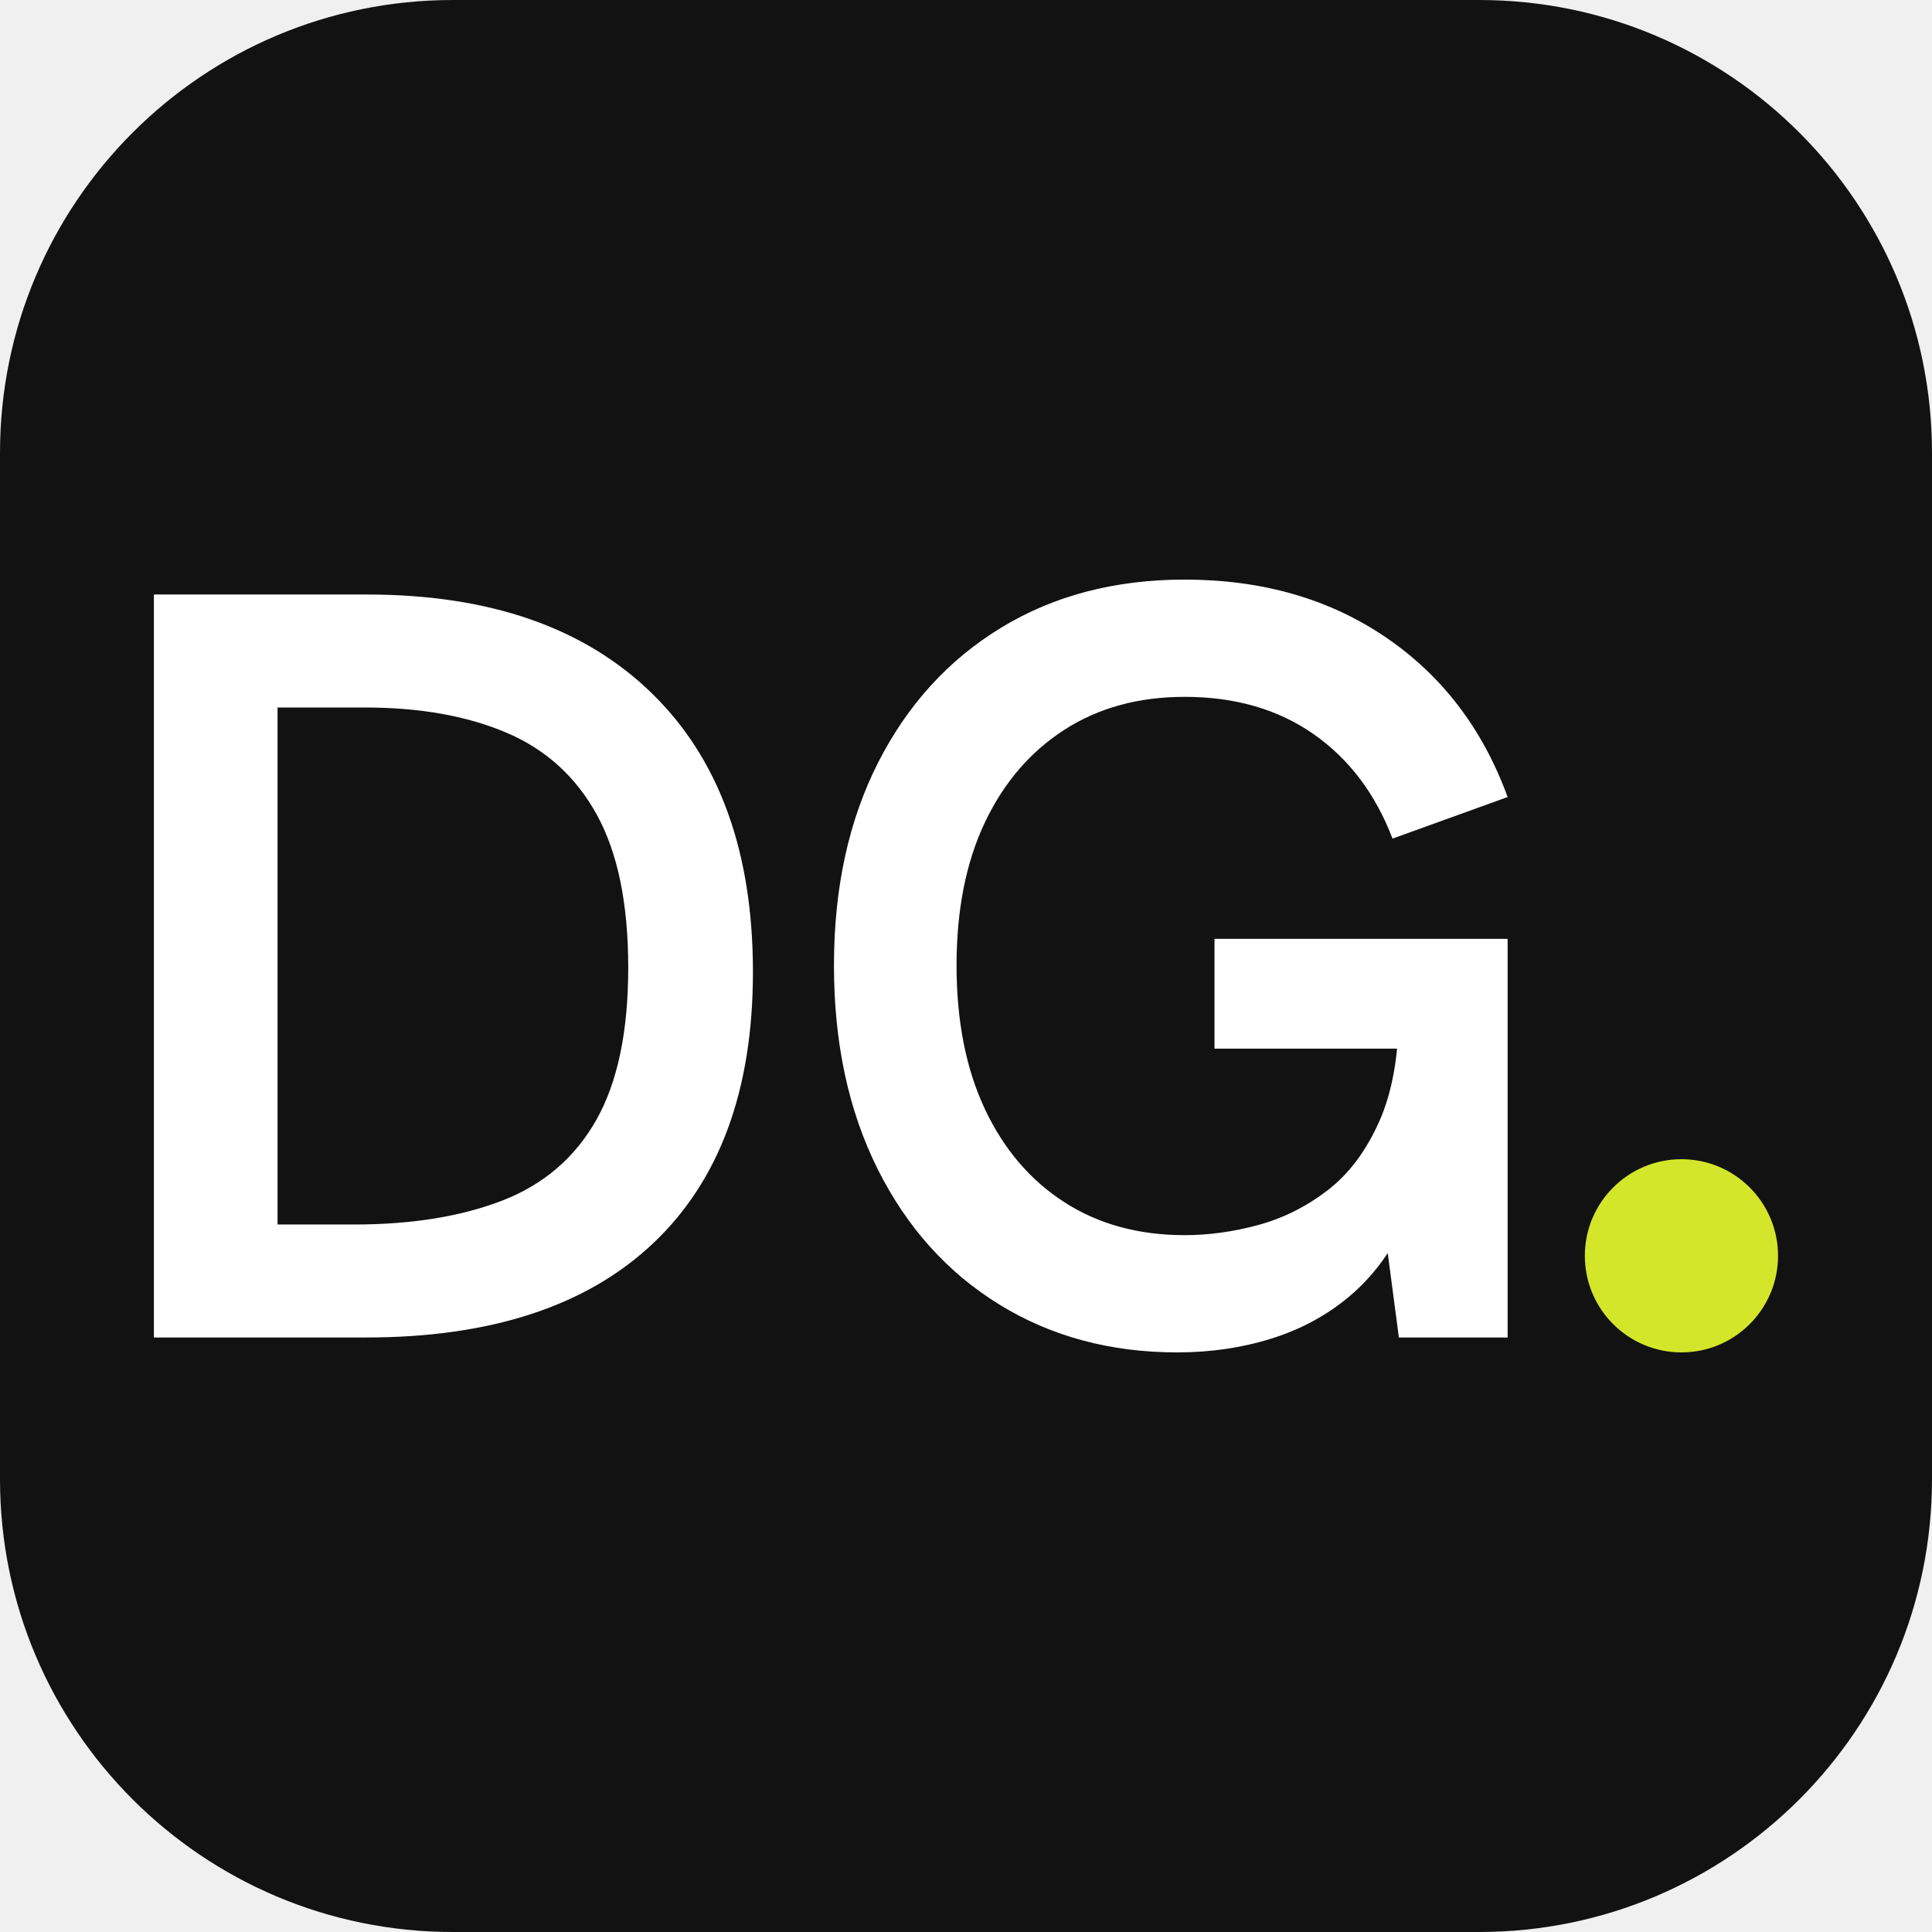
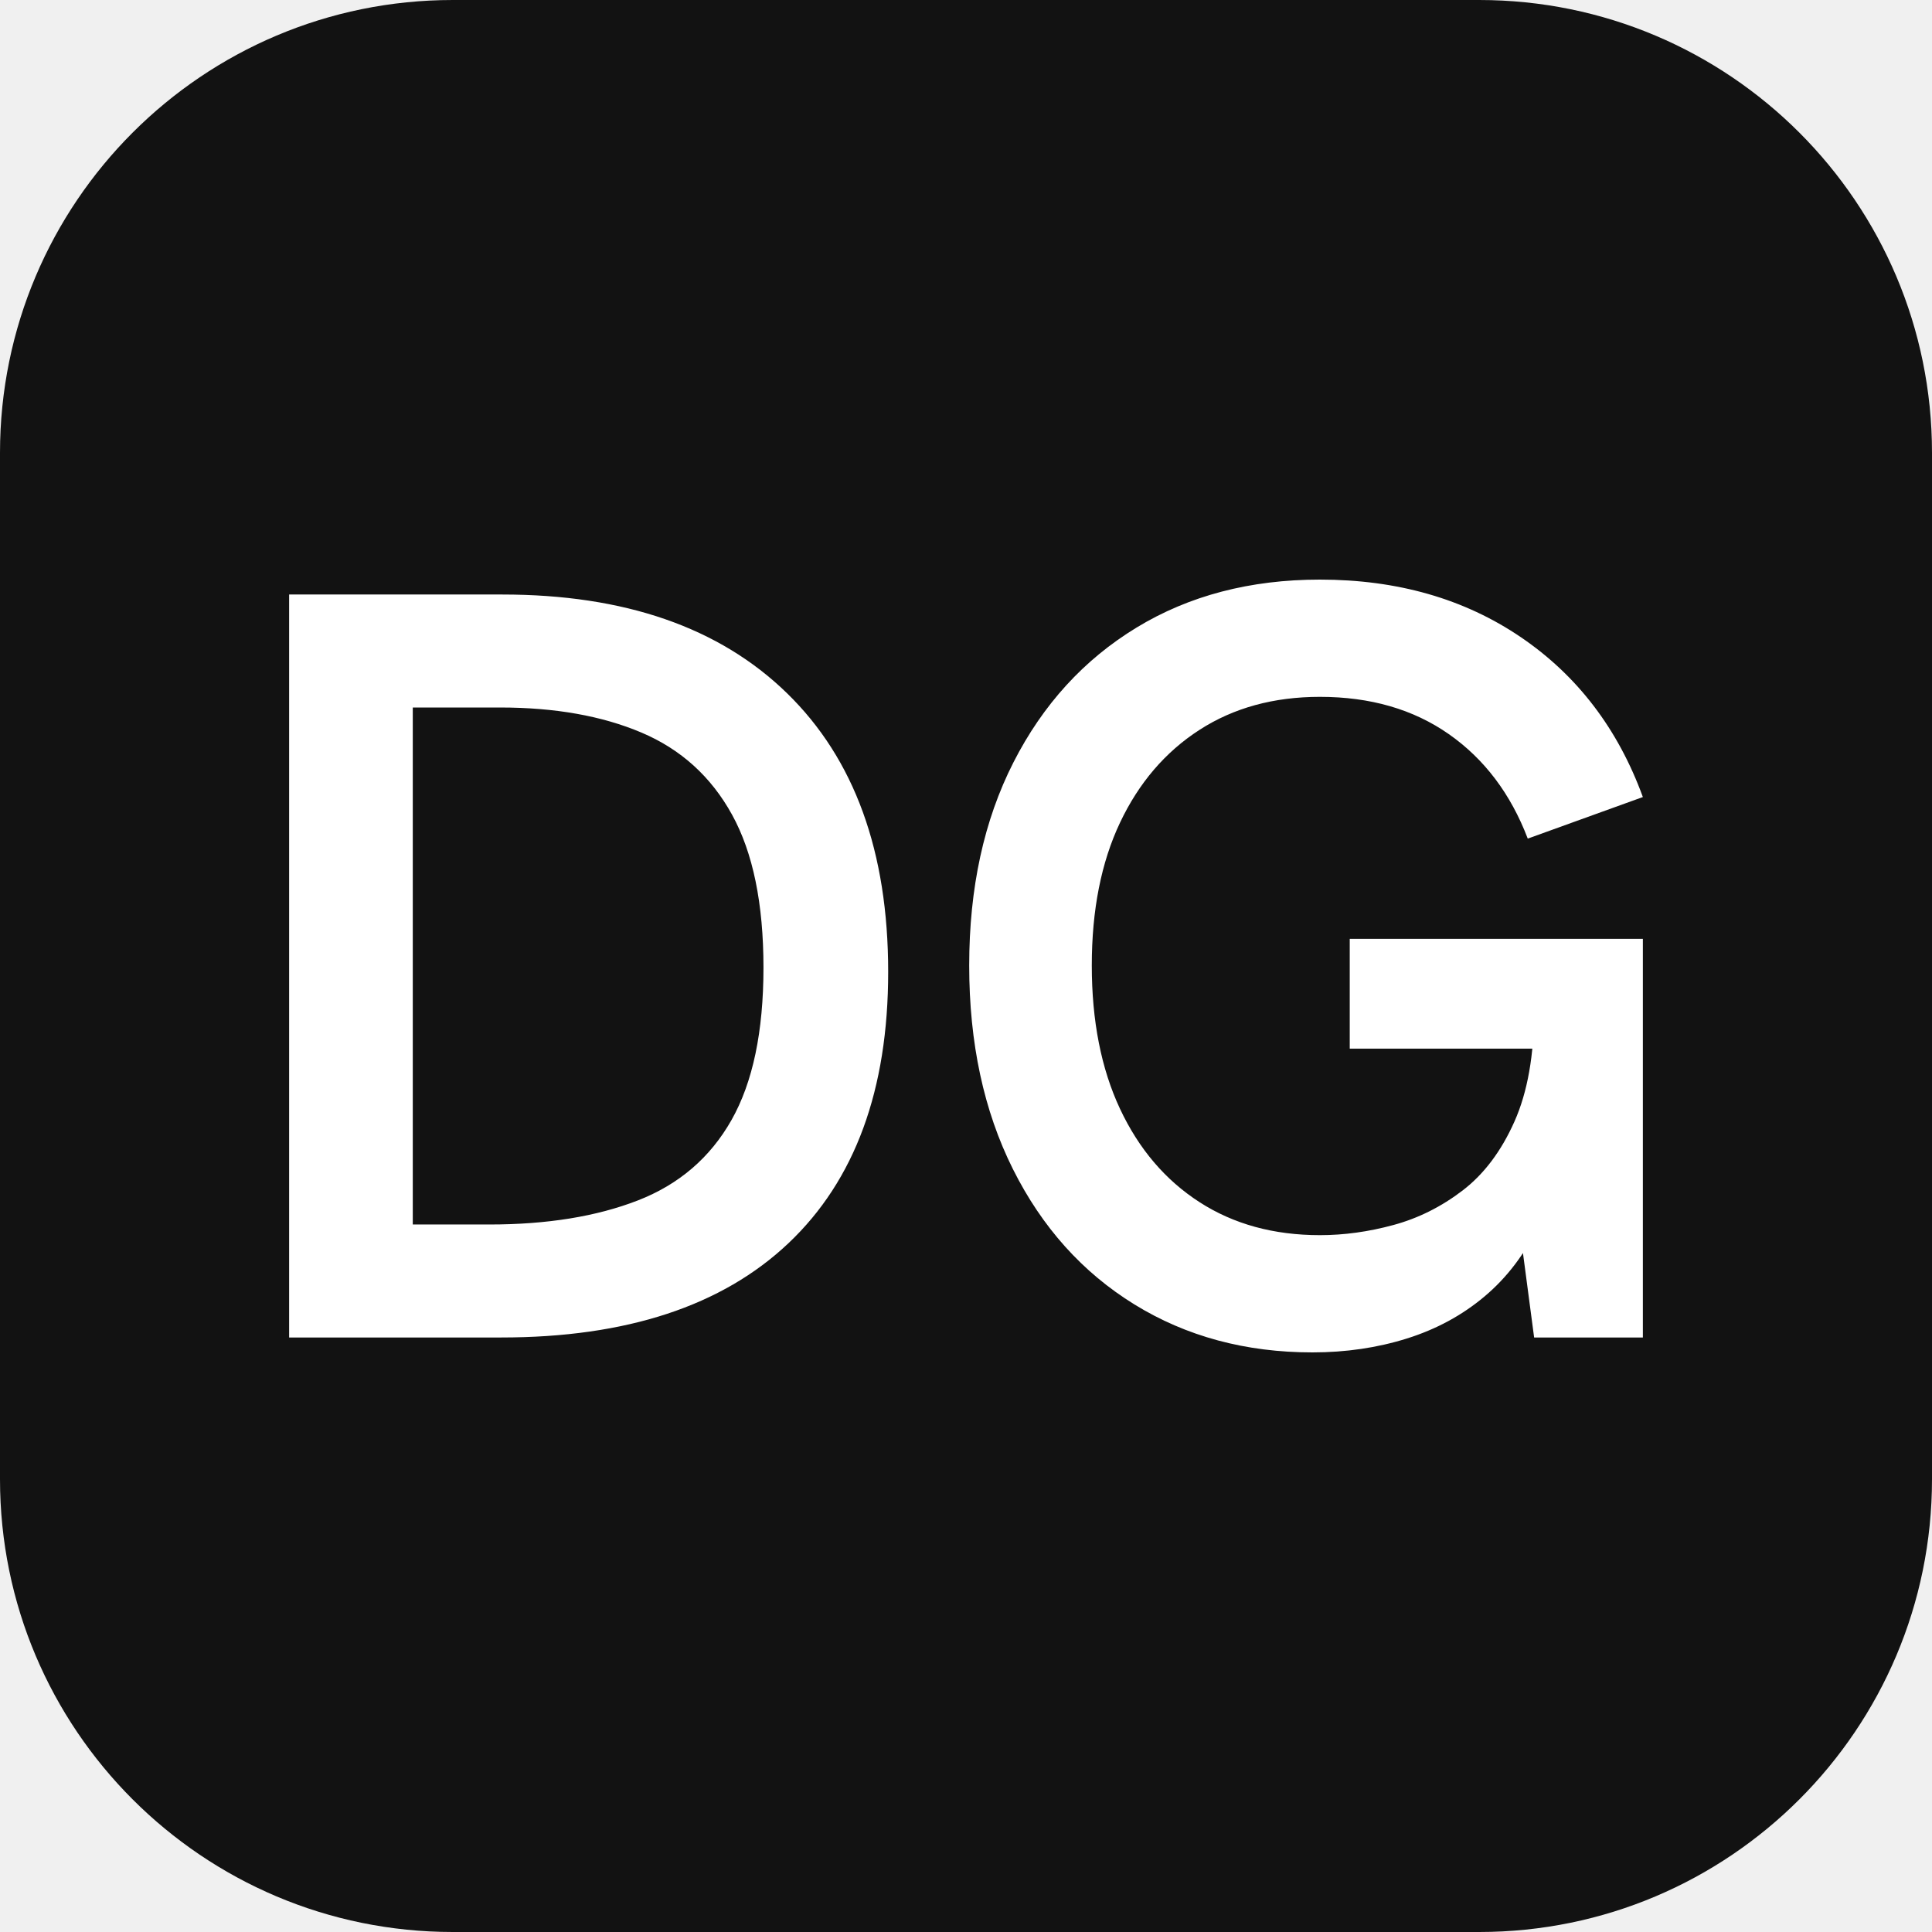
<svg xmlns="http://www.w3.org/2000/svg" viewBox="0 0 64 64">
  <style>
    .tile { fill: #121212; }
    .mark { fill: #FFFFFF; }
    .dot { fill: #D3E62A; }
    @media (prefers-color-scheme: dark) {
      .tile { fill: #EDEDEA; }
      .mark { fill: #121212; }
      .dot { fill: #9BB51A; }
    }
  </style>
  <rect class="tile" width="64" height="64" rx="15" />
-   <path class="mark" d="M5.098 44.306V19.694H12.16Q18.233 19.694 21.588 22.961Q24.942 26.227 24.942 32.194Q24.942 38.056 21.641 41.181Q18.339 44.306 12.125 44.306ZM9.194 40.563H11.736Q14.596 40.563 16.644 39.768Q18.692 38.974 19.752 37.102Q20.811 35.231 20.811 32.053Q20.811 28.875 19.769 26.986Q18.728 25.097 16.768 24.267Q14.808 23.437 12.089 23.437H9.194ZM38.996 44.8Q35.677 44.8 33.099 43.211Q30.521 41.622 29.074 38.727Q27.626 35.831 27.626 31.982Q27.626 28.134 29.091 25.256Q30.557 22.378 33.17 20.789Q35.783 19.2 39.243 19.2Q43.092 19.2 45.899 21.107Q48.706 23.014 49.942 26.403L46.129 27.78Q45.281 25.556 43.516 24.32Q41.75 23.084 39.243 23.084Q36.948 23.084 35.253 24.179Q33.558 25.273 32.622 27.251Q31.687 29.228 31.687 31.982Q31.687 34.737 32.622 36.732Q33.558 38.727 35.253 39.821Q36.948 40.916 39.243 40.916Q40.444 40.916 41.679 40.58Q42.915 40.245 43.975 39.433Q45.034 38.621 45.687 37.155Q46.34 35.69 46.34 33.465V31.912L47.258 34.737H40.232V31.1H49.942V44.306H46.34L45.775 40.033L46.482 40.598Q45.811 42.01 44.698 42.946Q43.586 43.882 42.121 44.341Q40.655 44.8 38.996 44.8Z" />
-   <circle class="dot" cx="55.70" cy="41.60" r="3.20" />
+   <path class="mark" d="M9.578 44.306V19.694H16.64Q22.713 19.694 26.068 22.961Q29.422 26.227 29.422 32.194Q29.422 38.056 26.121 41.181Q22.819 44.306 16.605 44.306ZM13.674 40.563H16.216Q19.076 40.563 21.124 39.768Q23.172 38.974 24.232 37.102Q25.291 35.231 25.291 32.053Q25.291 28.875 24.249 26.986Q23.208 25.097 21.248 24.267Q19.288 23.437 16.569 23.437H13.674ZM43.476 44.8Q40.157 44.8 37.579 43.211Q35.001 41.622 33.554 38.727Q32.106 35.831 32.106 31.982Q32.106 28.134 33.571 25.256Q35.037 22.378 37.65 20.789Q40.263 19.2 43.723 19.2Q47.572 19.2 50.379 21.107Q53.186 23.014 54.422 26.403L50.609 27.78Q49.761 25.556 47.996 24.32Q46.23 23.084 43.723 23.084Q41.428 23.084 39.733 24.179Q38.038 25.273 37.102 27.251Q36.167 29.228 36.167 31.982Q36.167 34.737 37.102 36.732Q38.038 38.727 39.733 39.821Q41.428 40.916 43.723 40.916Q44.924 40.916 46.159 40.58Q47.395 40.245 48.455 39.433Q49.514 38.621 50.167 37.155Q50.82 35.69 50.82 33.465V31.912L51.738 34.737H44.712V31.1H54.422V44.306H50.82L50.255 40.033L50.962 40.598Q50.291 42.01 49.178 42.946Q48.066 43.882 46.601 44.341Q45.135 44.8 43.476 44.8Z" />
</svg>
